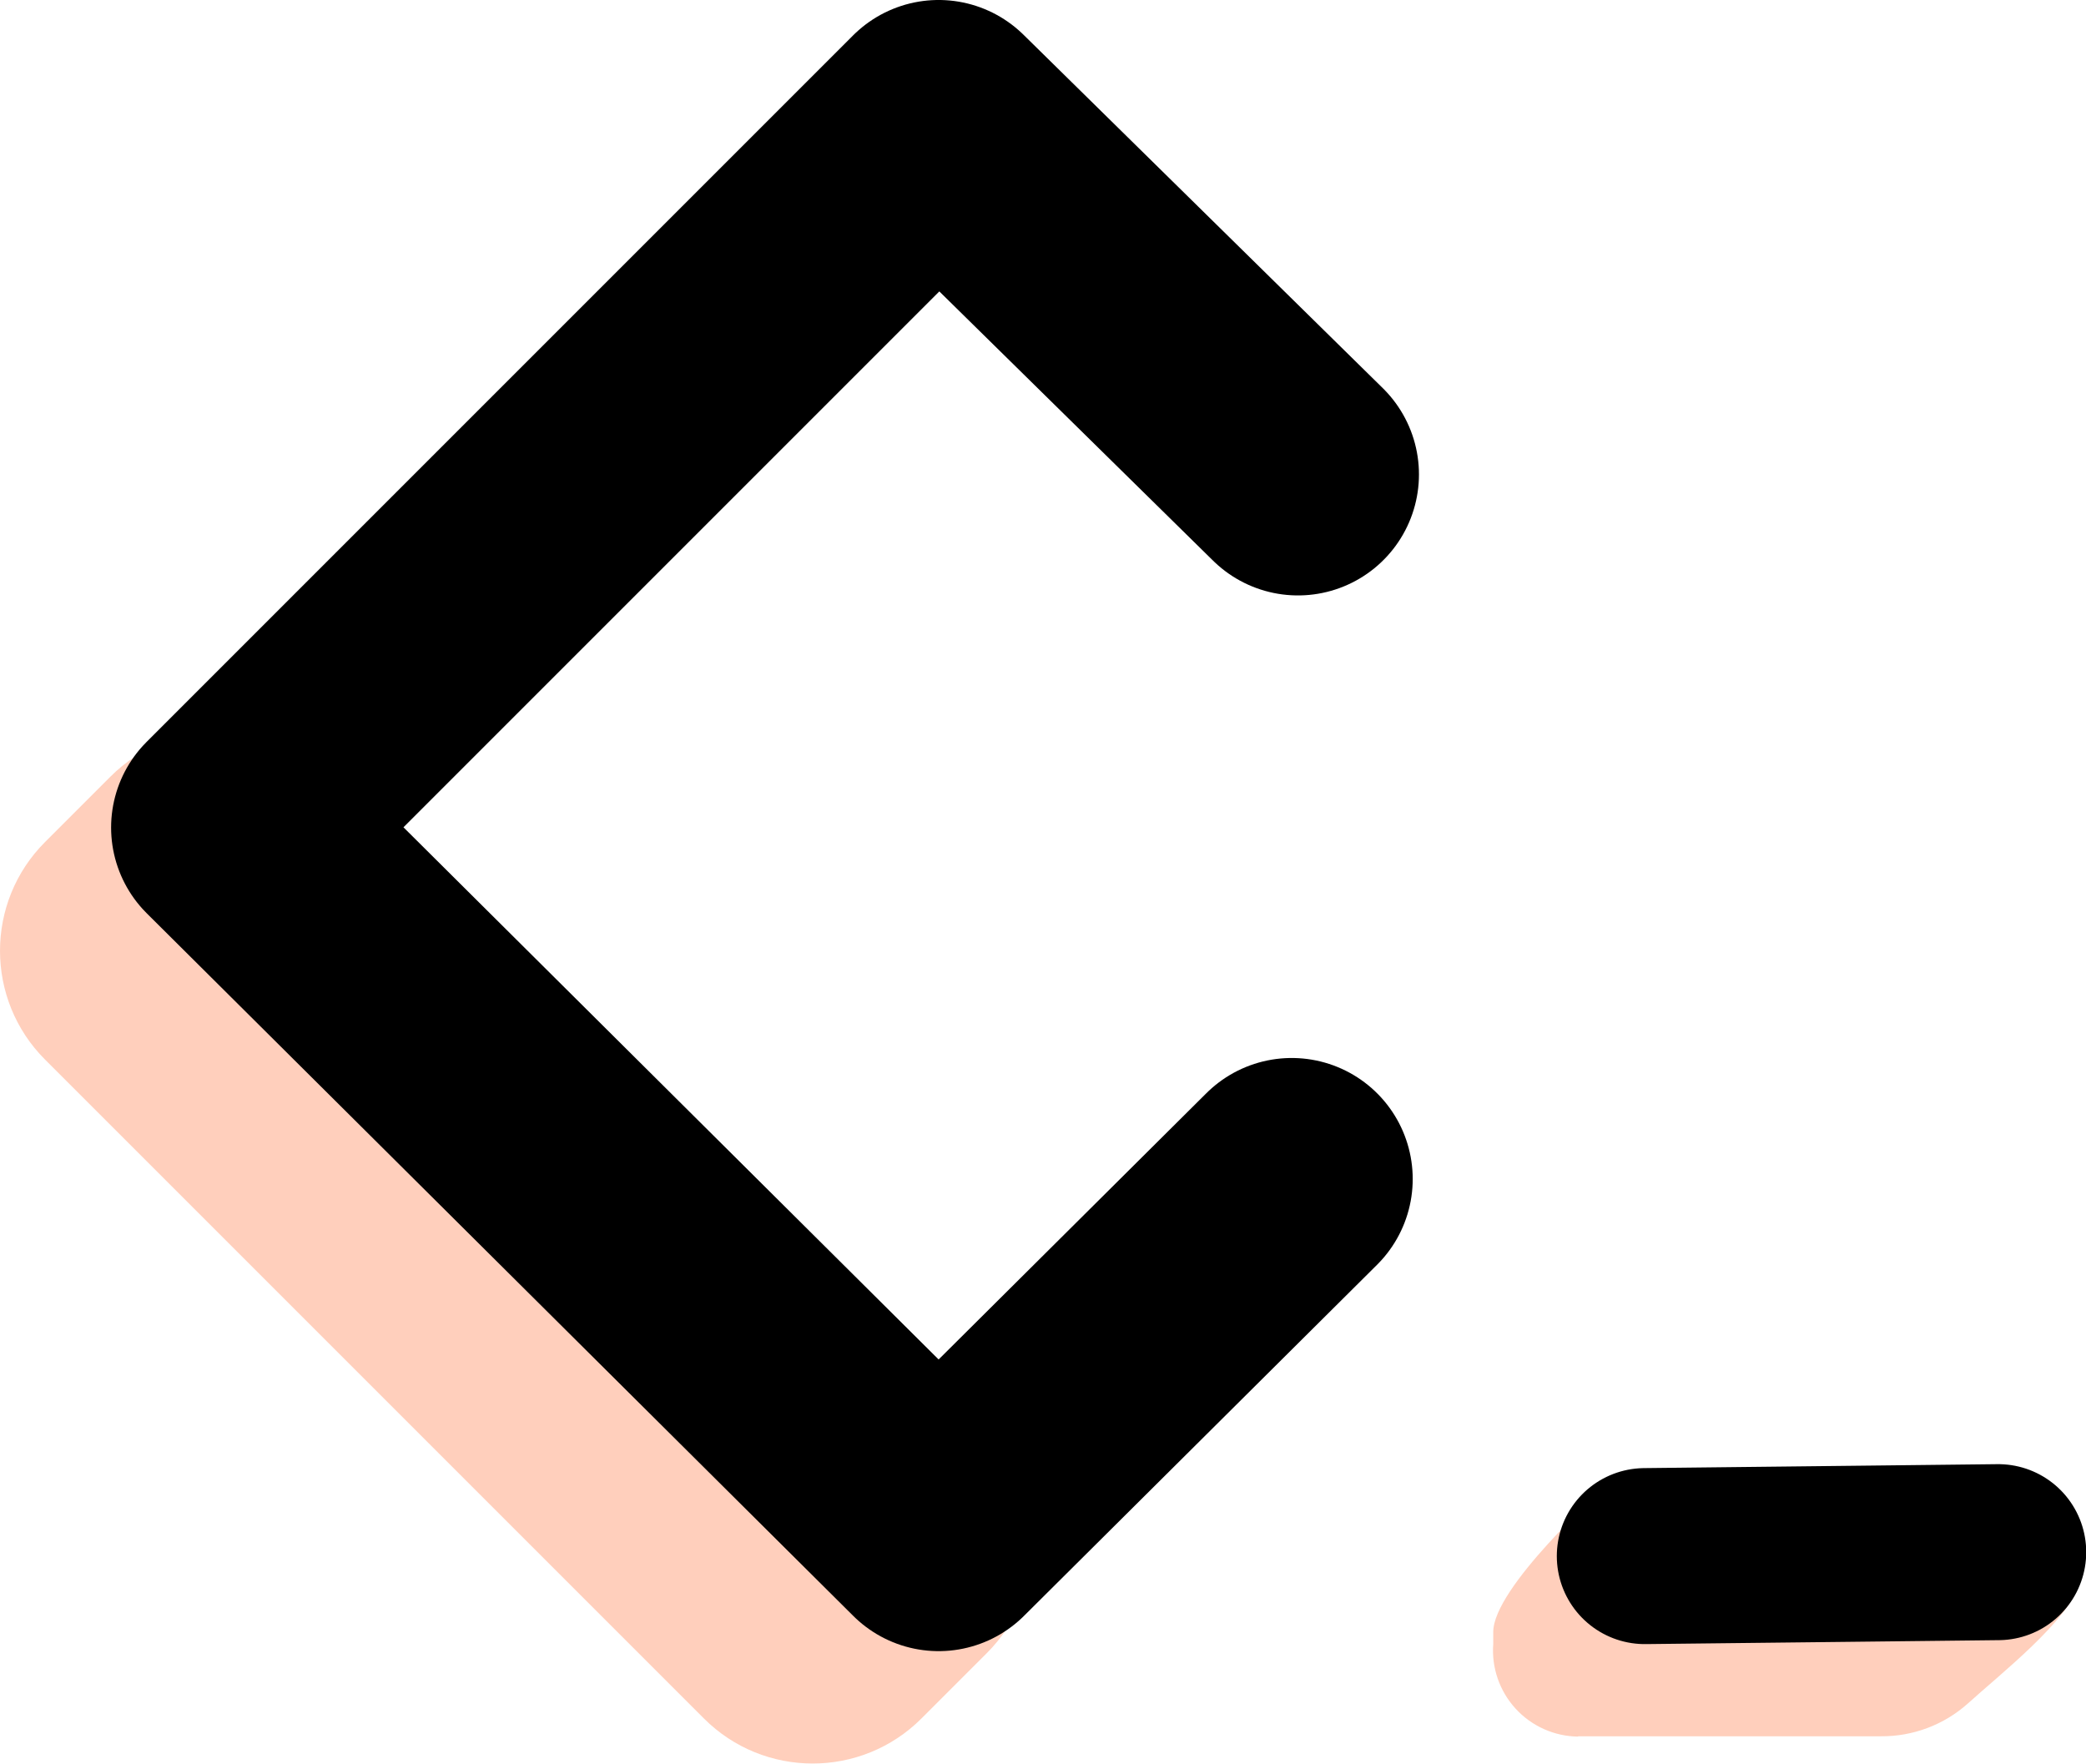
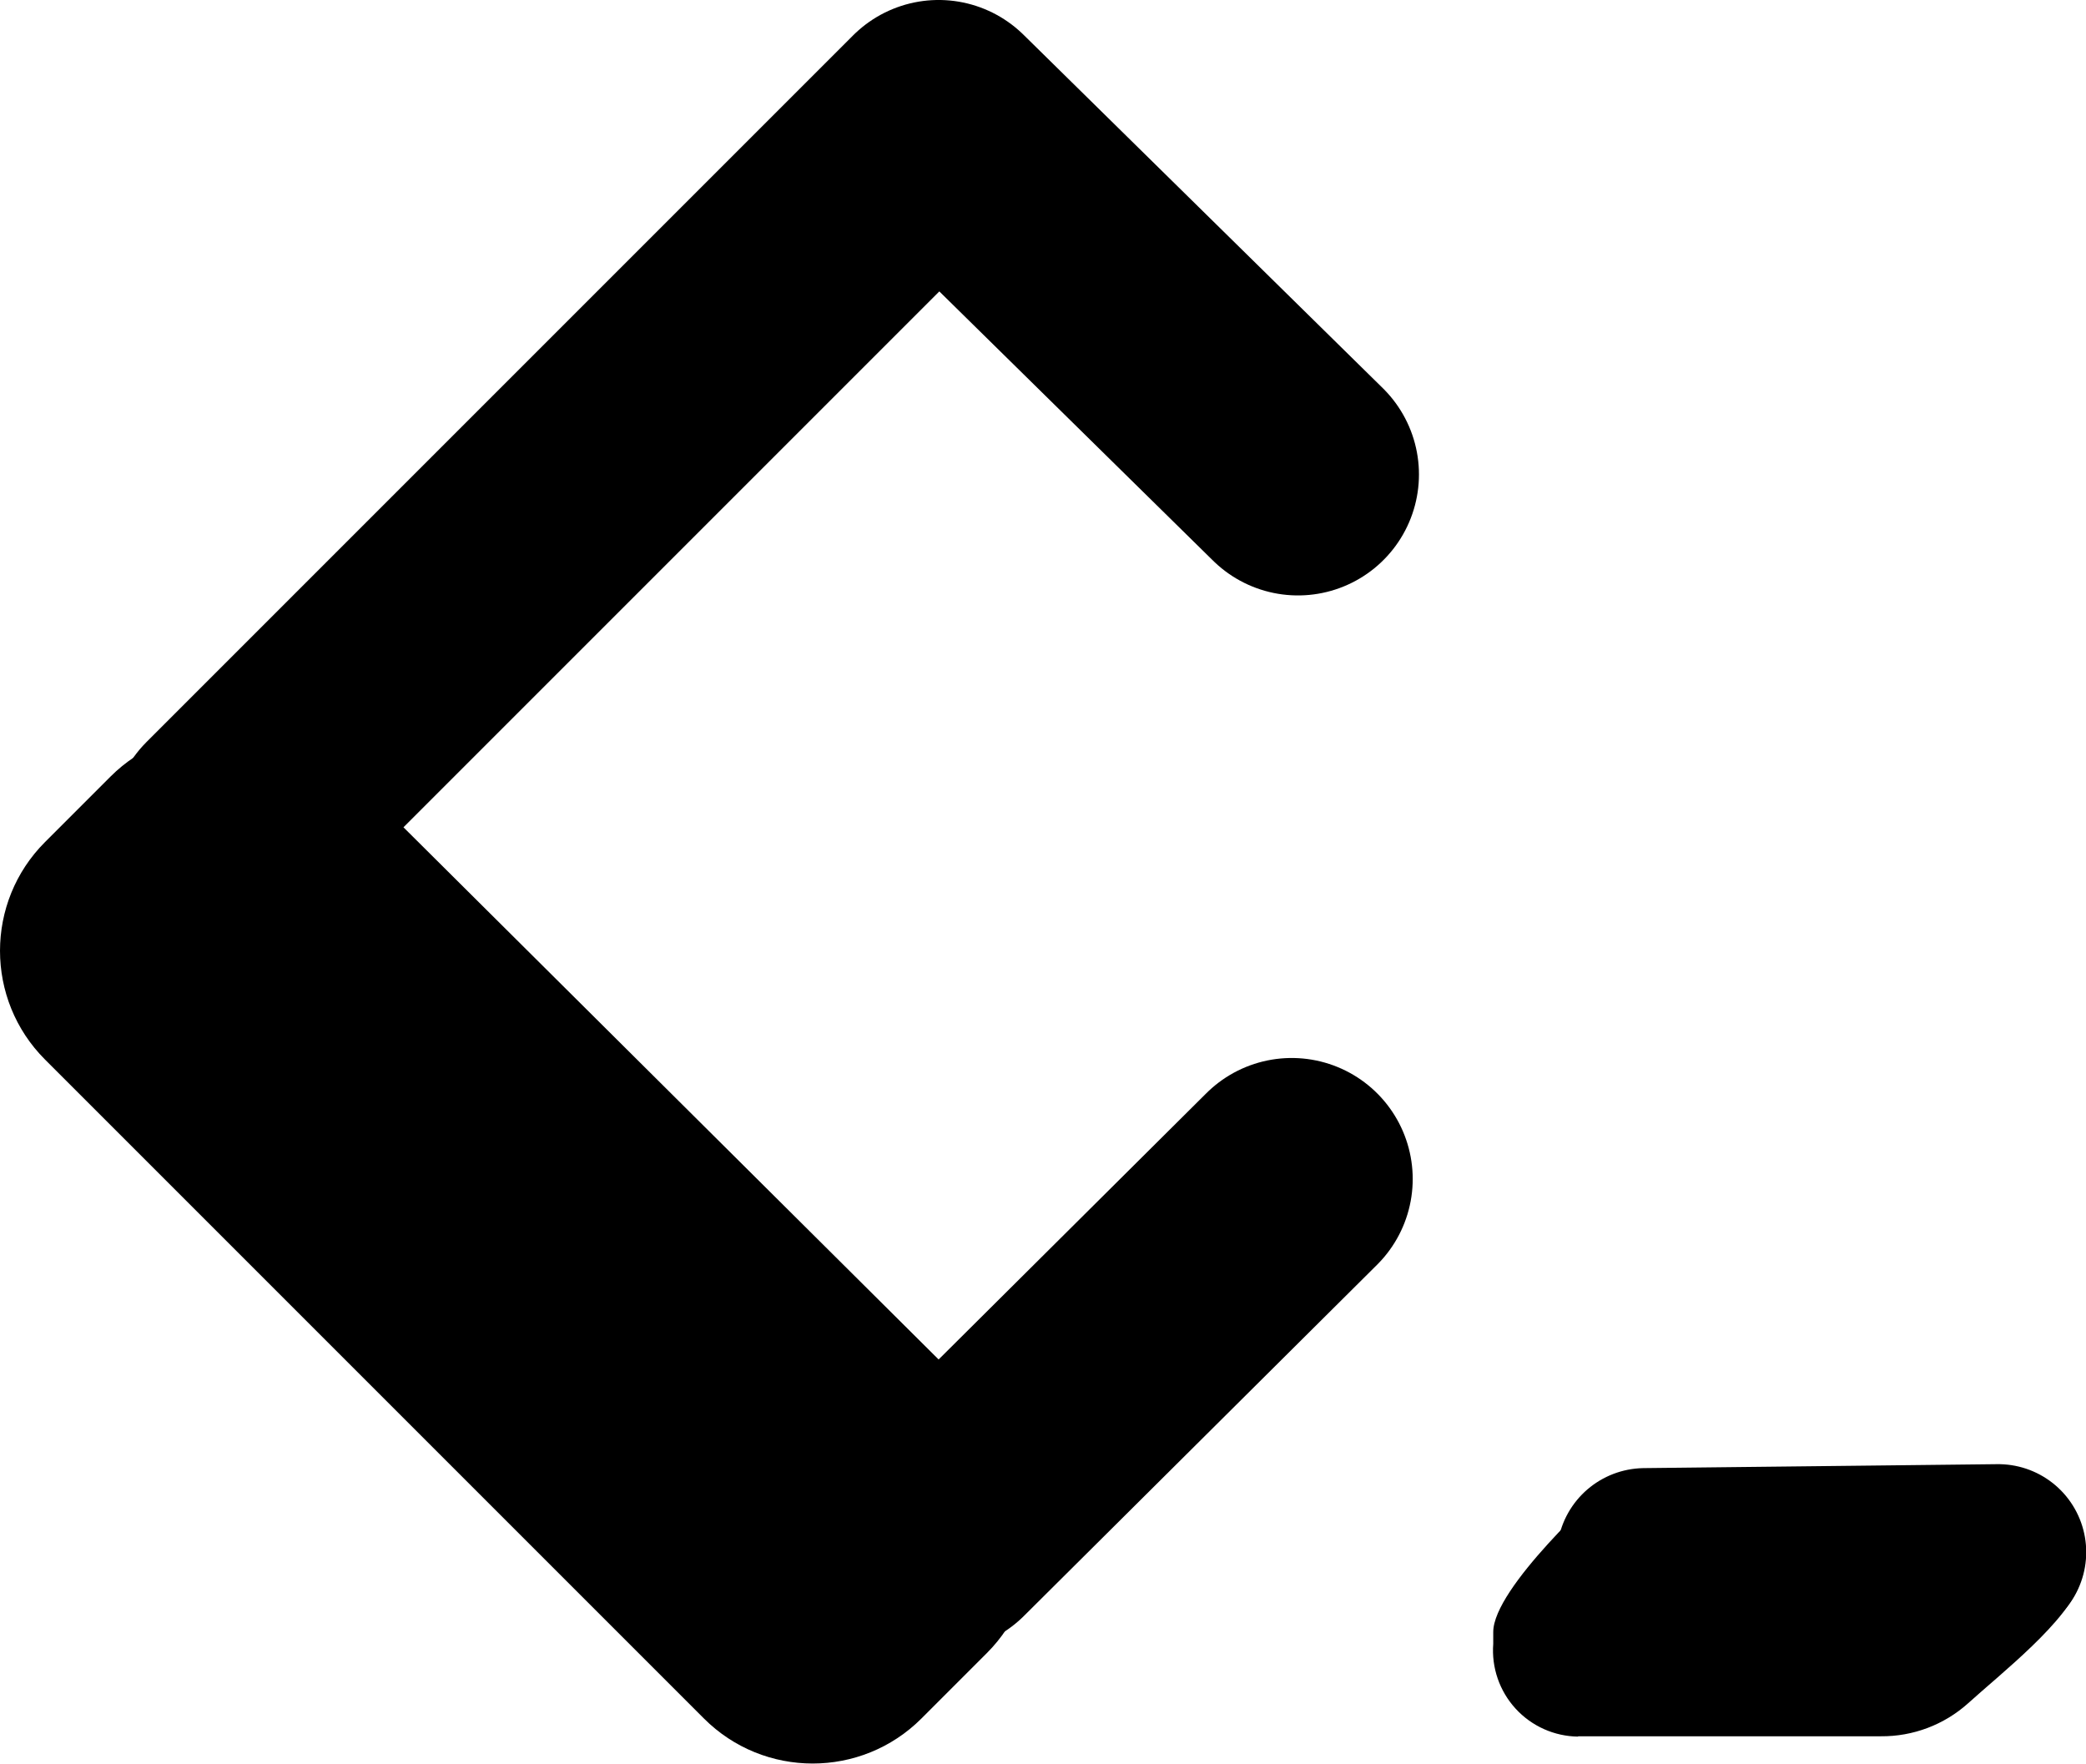
<svg xmlns="http://www.w3.org/2000/svg" viewBox="0 0 63.45 53.64">
  <g id="Layer_2" data-name="Layer 2">
    <g id="tagline">
-       <path d="M48,52.82A2.62,2.62,0,0,1,45.42,50v-.36c0-1.35,3.26-4.28,3.5-4.52.08-.08.37-.06.48-.06H62s1.25.13,1.26,1.88v1.2c-.32,1.14-2.42,2.78-3.4,3.67a3.92,3.92,0,0,1-2.65,1H48Z" style="fill:#ffcfbc" />
-       <rect x="-3.16" y="31.86" width="37.7" height="12.17" rx="4.68" ry="4.68" transform="translate(31.43 0.02) rotate(45)" style="fill:#ffcfbc" />
+       <path d="M48,52.82A2.62,2.62,0,0,1,45.42,50v-.36c0-1.35,3.26-4.28,3.5-4.52.08-.08.37-.06.48-.06H62s1.25.13,1.26,1.88v1.2c-.32,1.14-2.42,2.78-3.4,3.67a3.92,3.92,0,0,1-2.65,1H48Z" id="little-line" />
+       <rect x="-3.16" y="31.86" width="37.7" height="12.17" rx="4.68" ry="4.68" transform="translate(31.43 0.02) rotate(45)" id="big-line" />
      <polyline points="39.29 35.86 28.55 46.54 7.06 25.17 28.55 3.68 39.48 14.43" style="fill:none;stroke:#000;stroke-linecap:round;stroke-linejoin:round;stroke-width:7.361px" />
      <line x1="50.03" y1="47.33" x2="60.78" y2="47.21" style="fill:none;stroke:#000;stroke-linecap:round;stroke-linejoin:round;stroke-width:5.353px" />
    </g>
  </g>
</svg>
